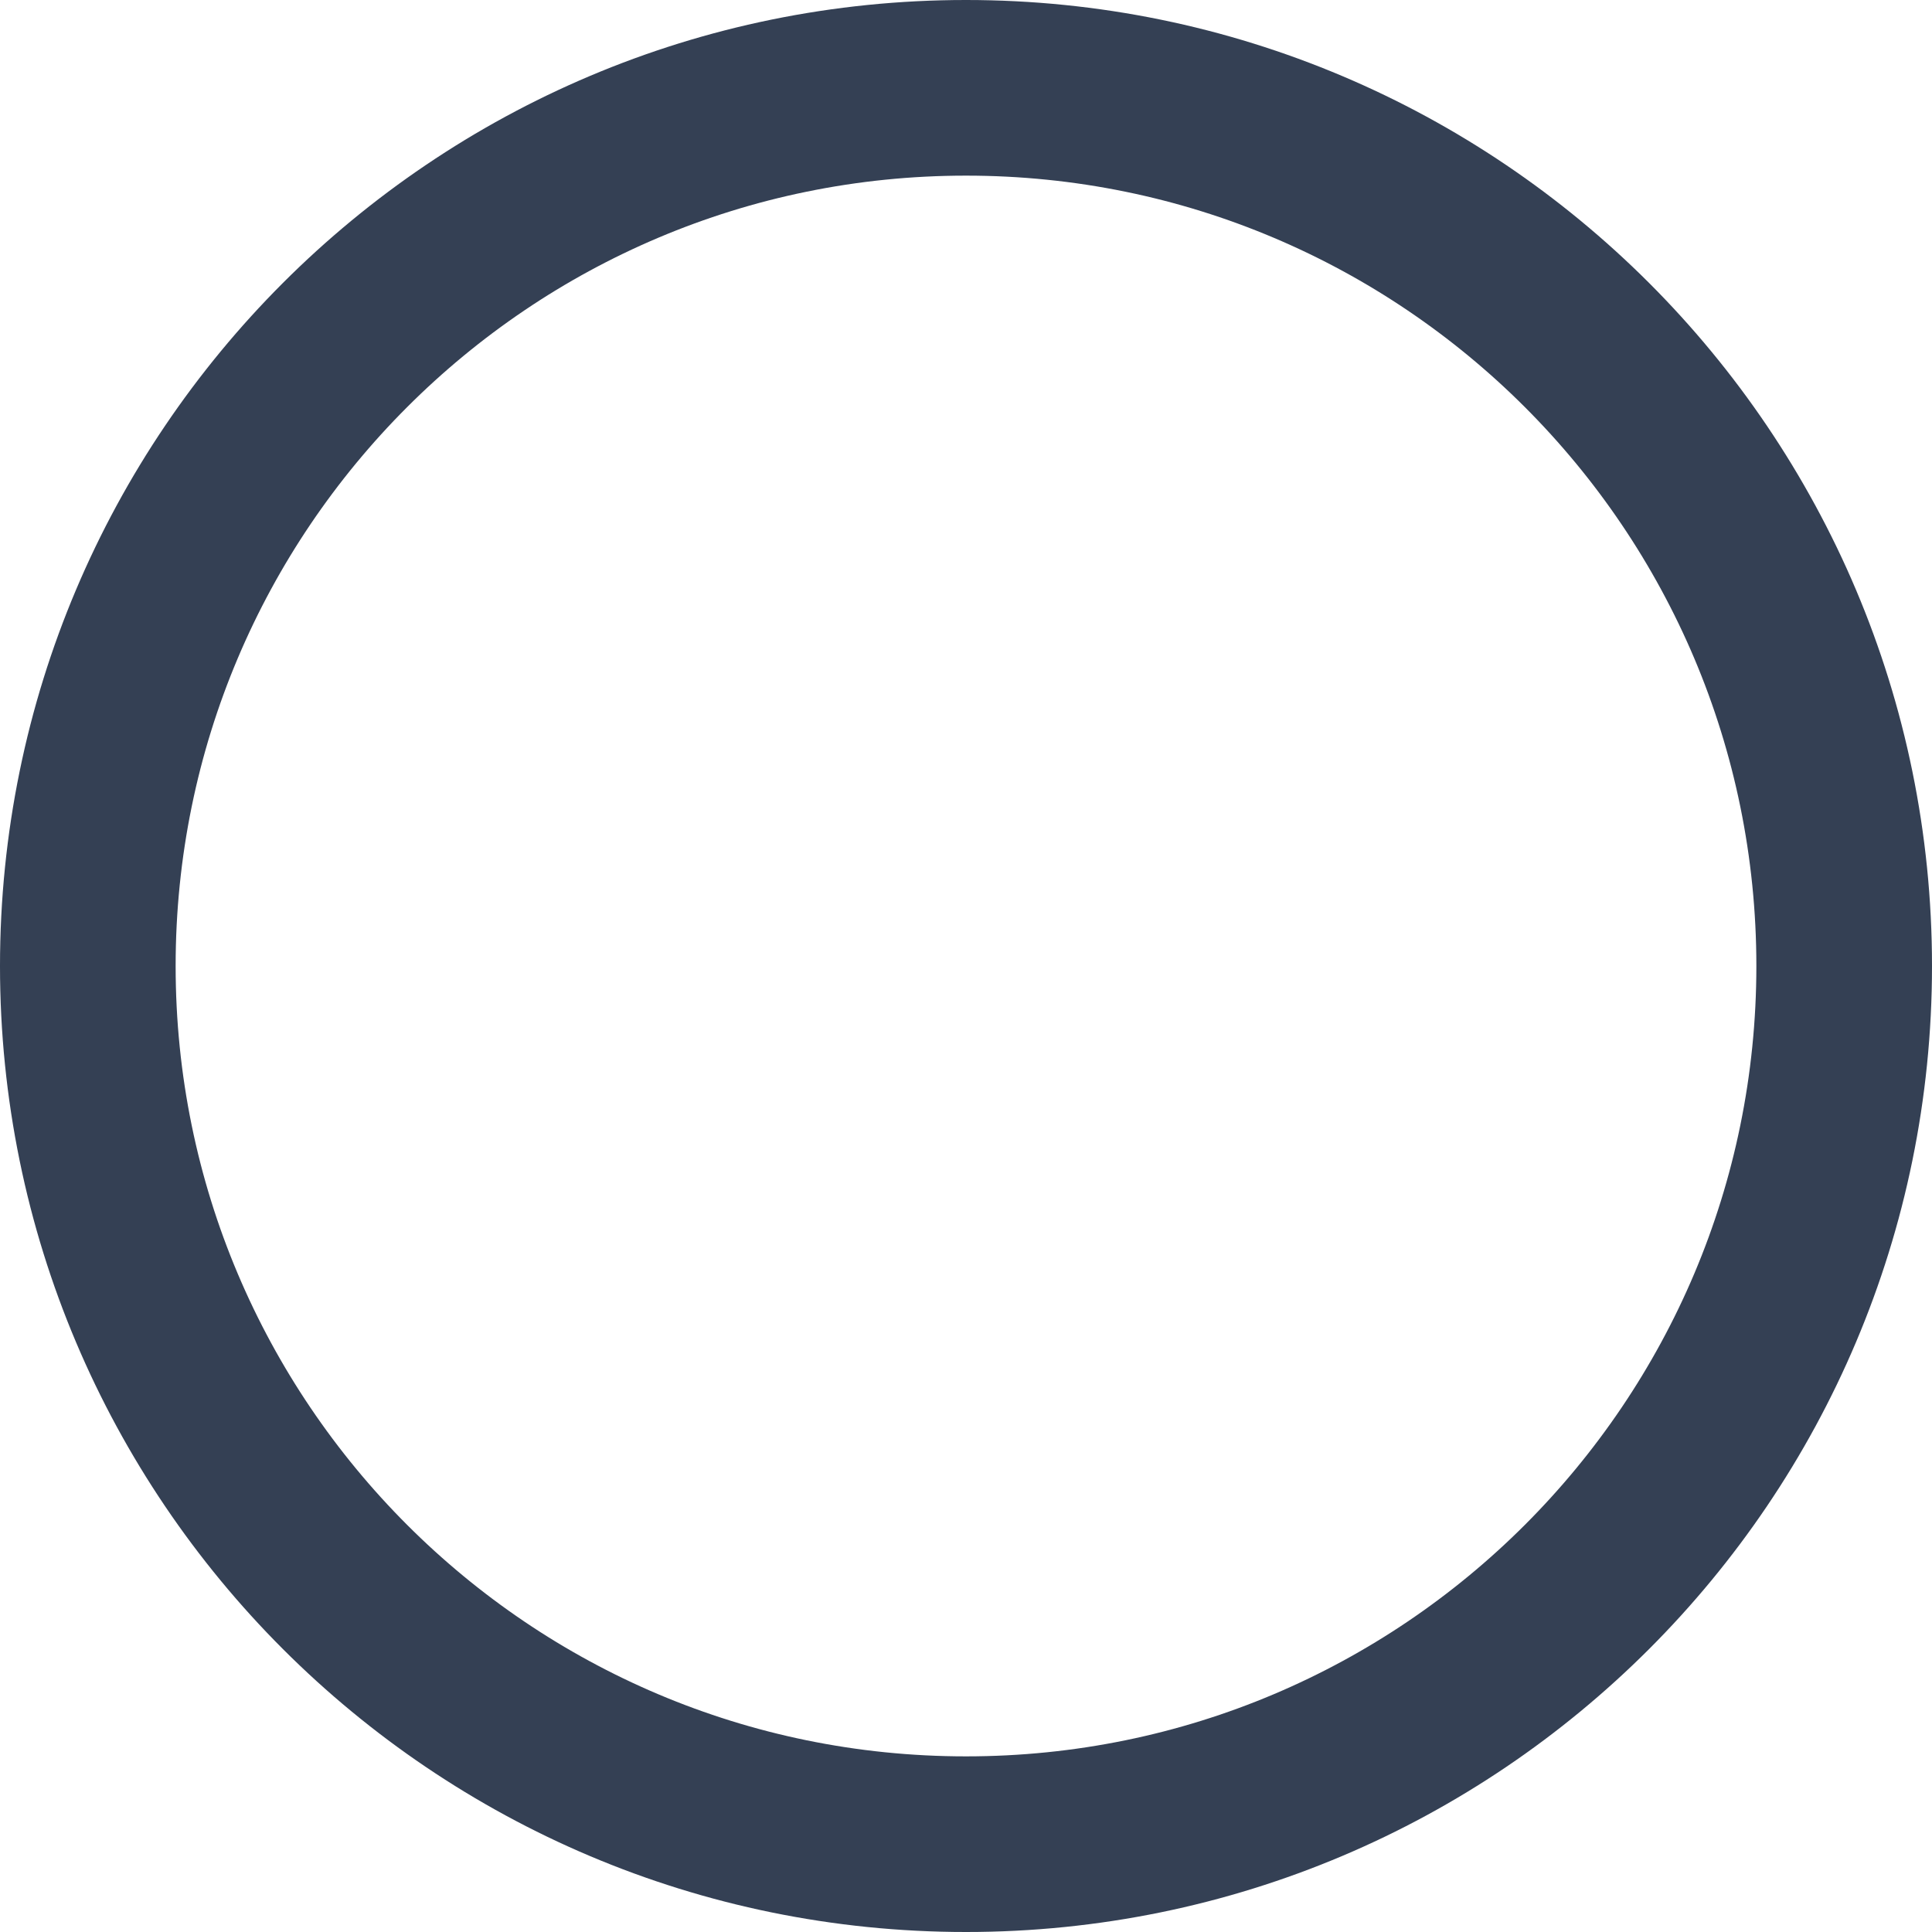
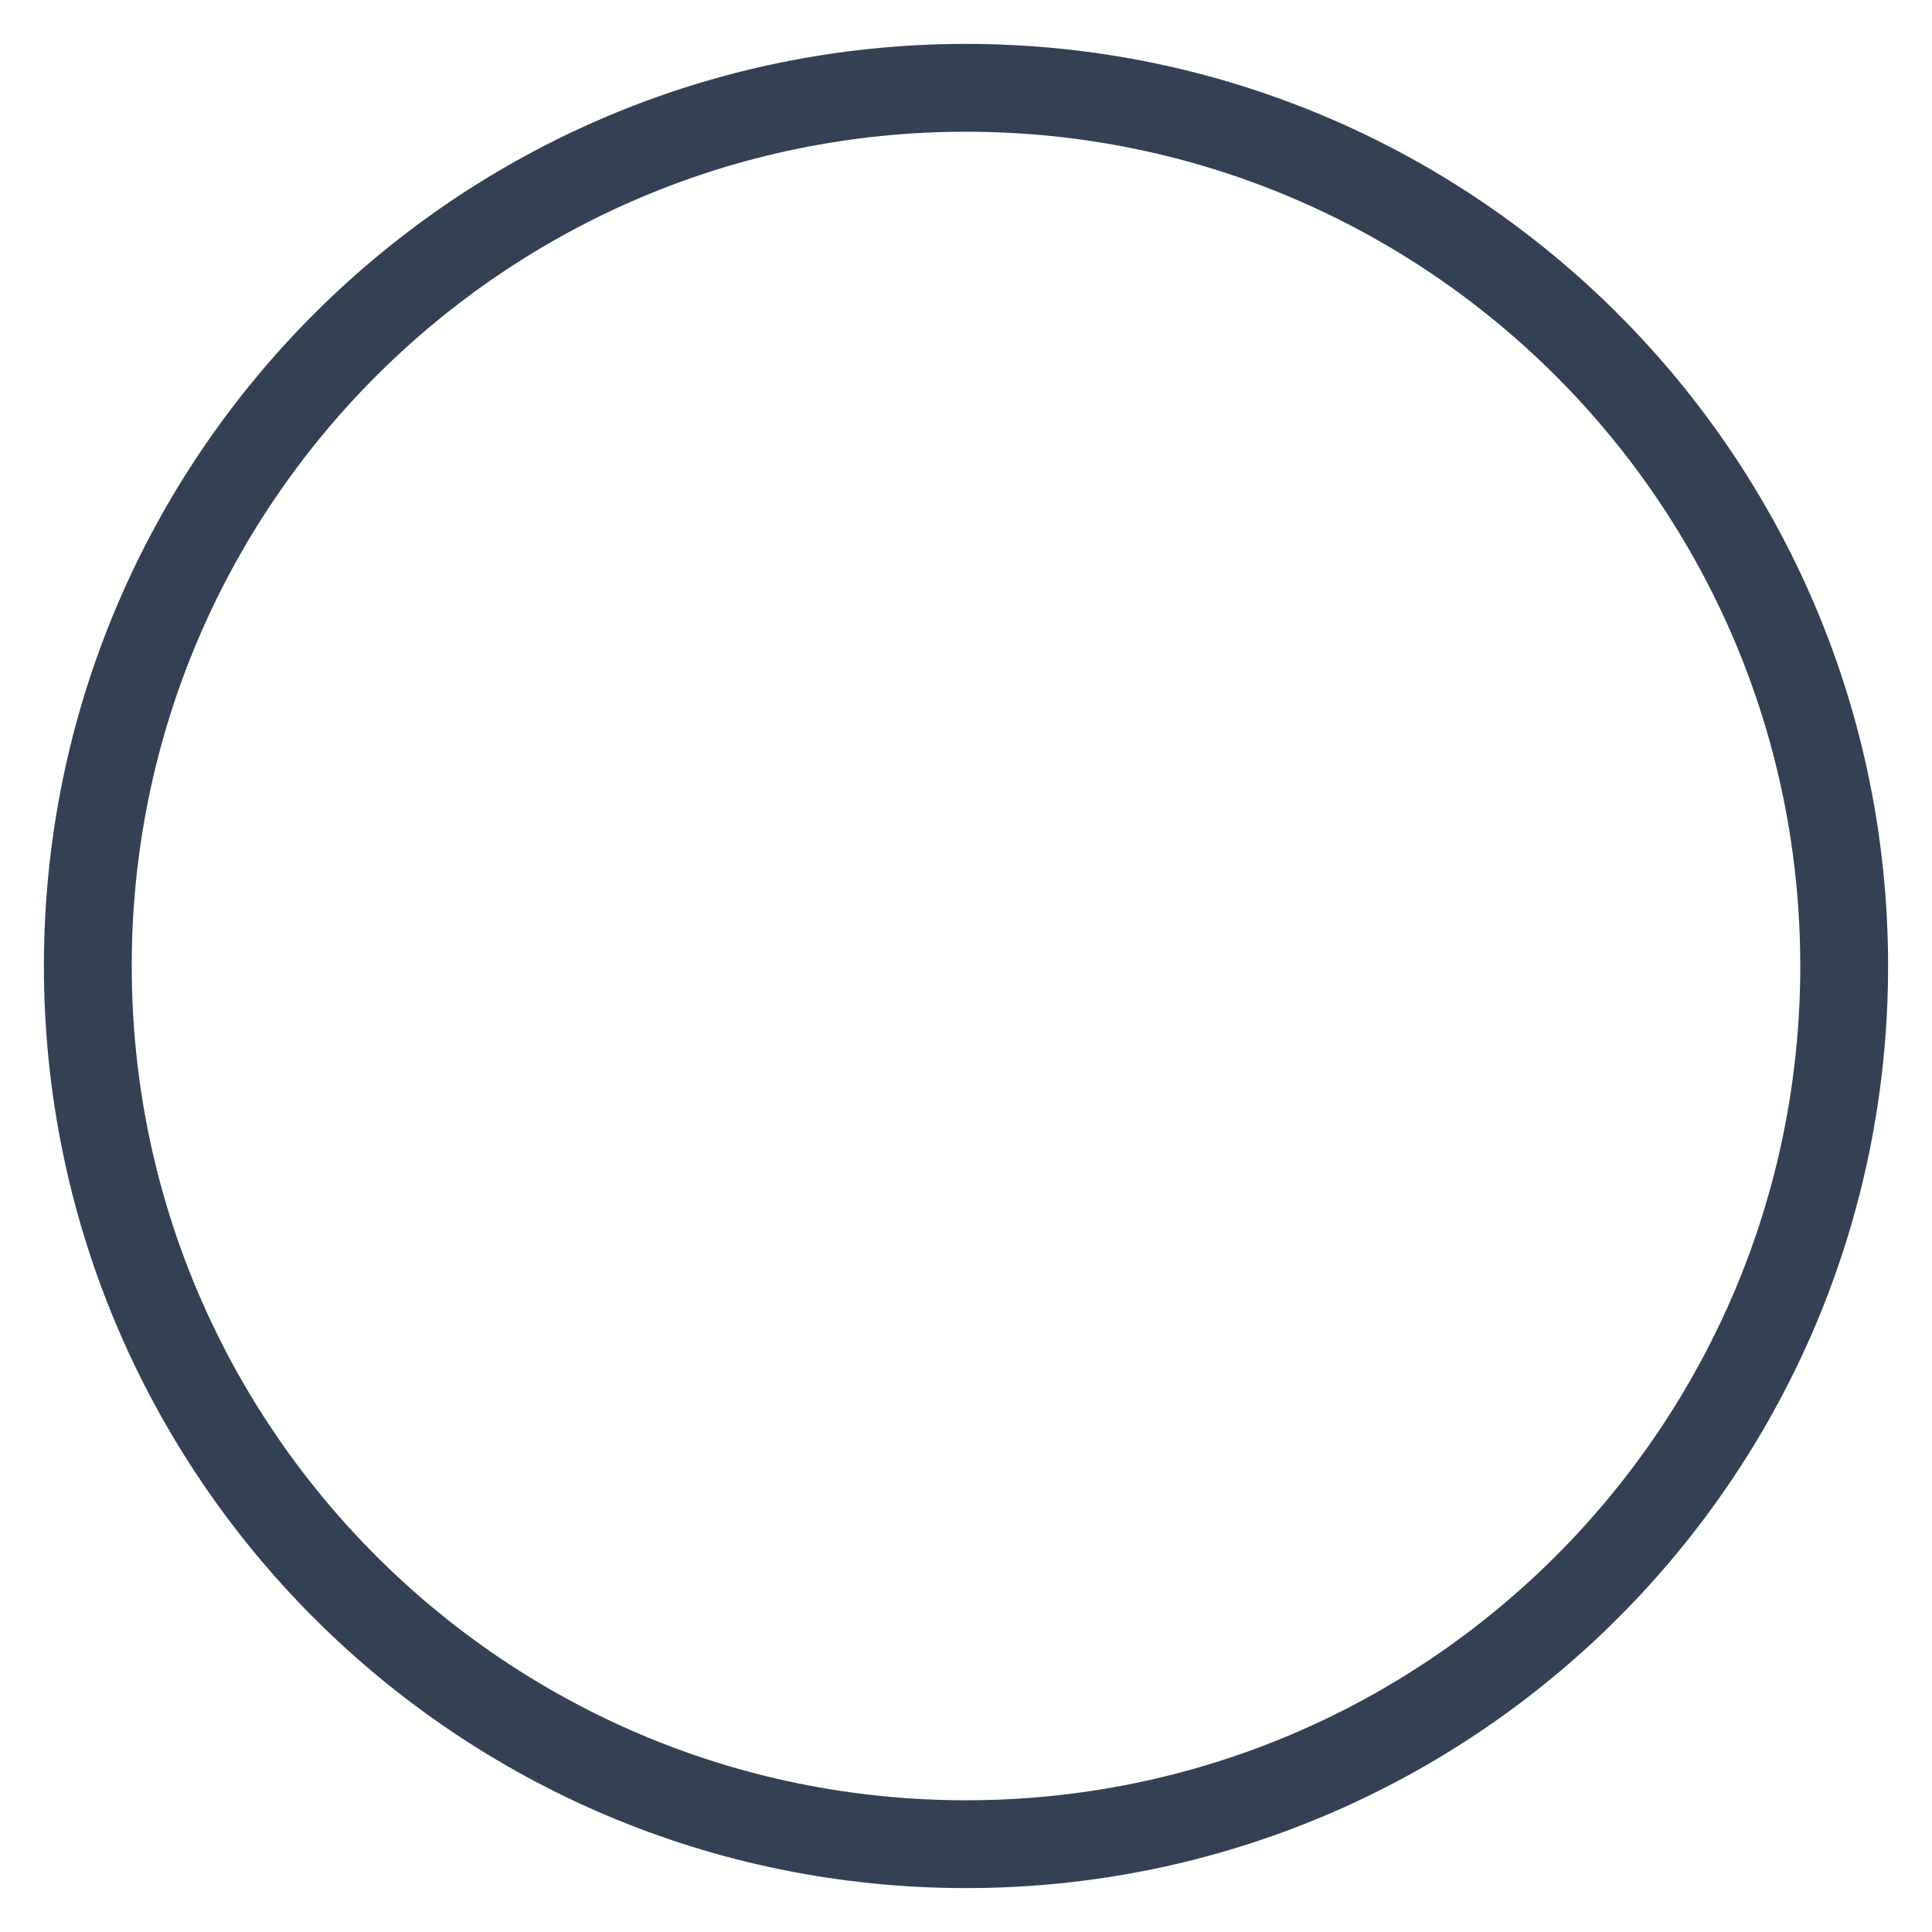
<svg xmlns="http://www.w3.org/2000/svg" width="24" height="24" viewBox="0 0 22 22" fill="none">
-   <path d="M11 21C16.523 21 21 16.523 21 11C21 5.477 16.523 1 11 1C5.477 1 1 5.477 1 11C1 16.523 5.477 21 11 21Z" stroke="#344054" stroke-width="2" stroke-linecap="round" stroke-linejoin="round" />
+   <path d="M11 21C16.523 21 21 16.523 21 11C21 5.477 16.523 1 11 1C5.477 1 1 5.477 1 11C1 16.523 5.477 21 11 21Z" stroke="#344054" strokeWidth="2" strokeLinecap="round" strokeLinejoin="round" />
</svg>
